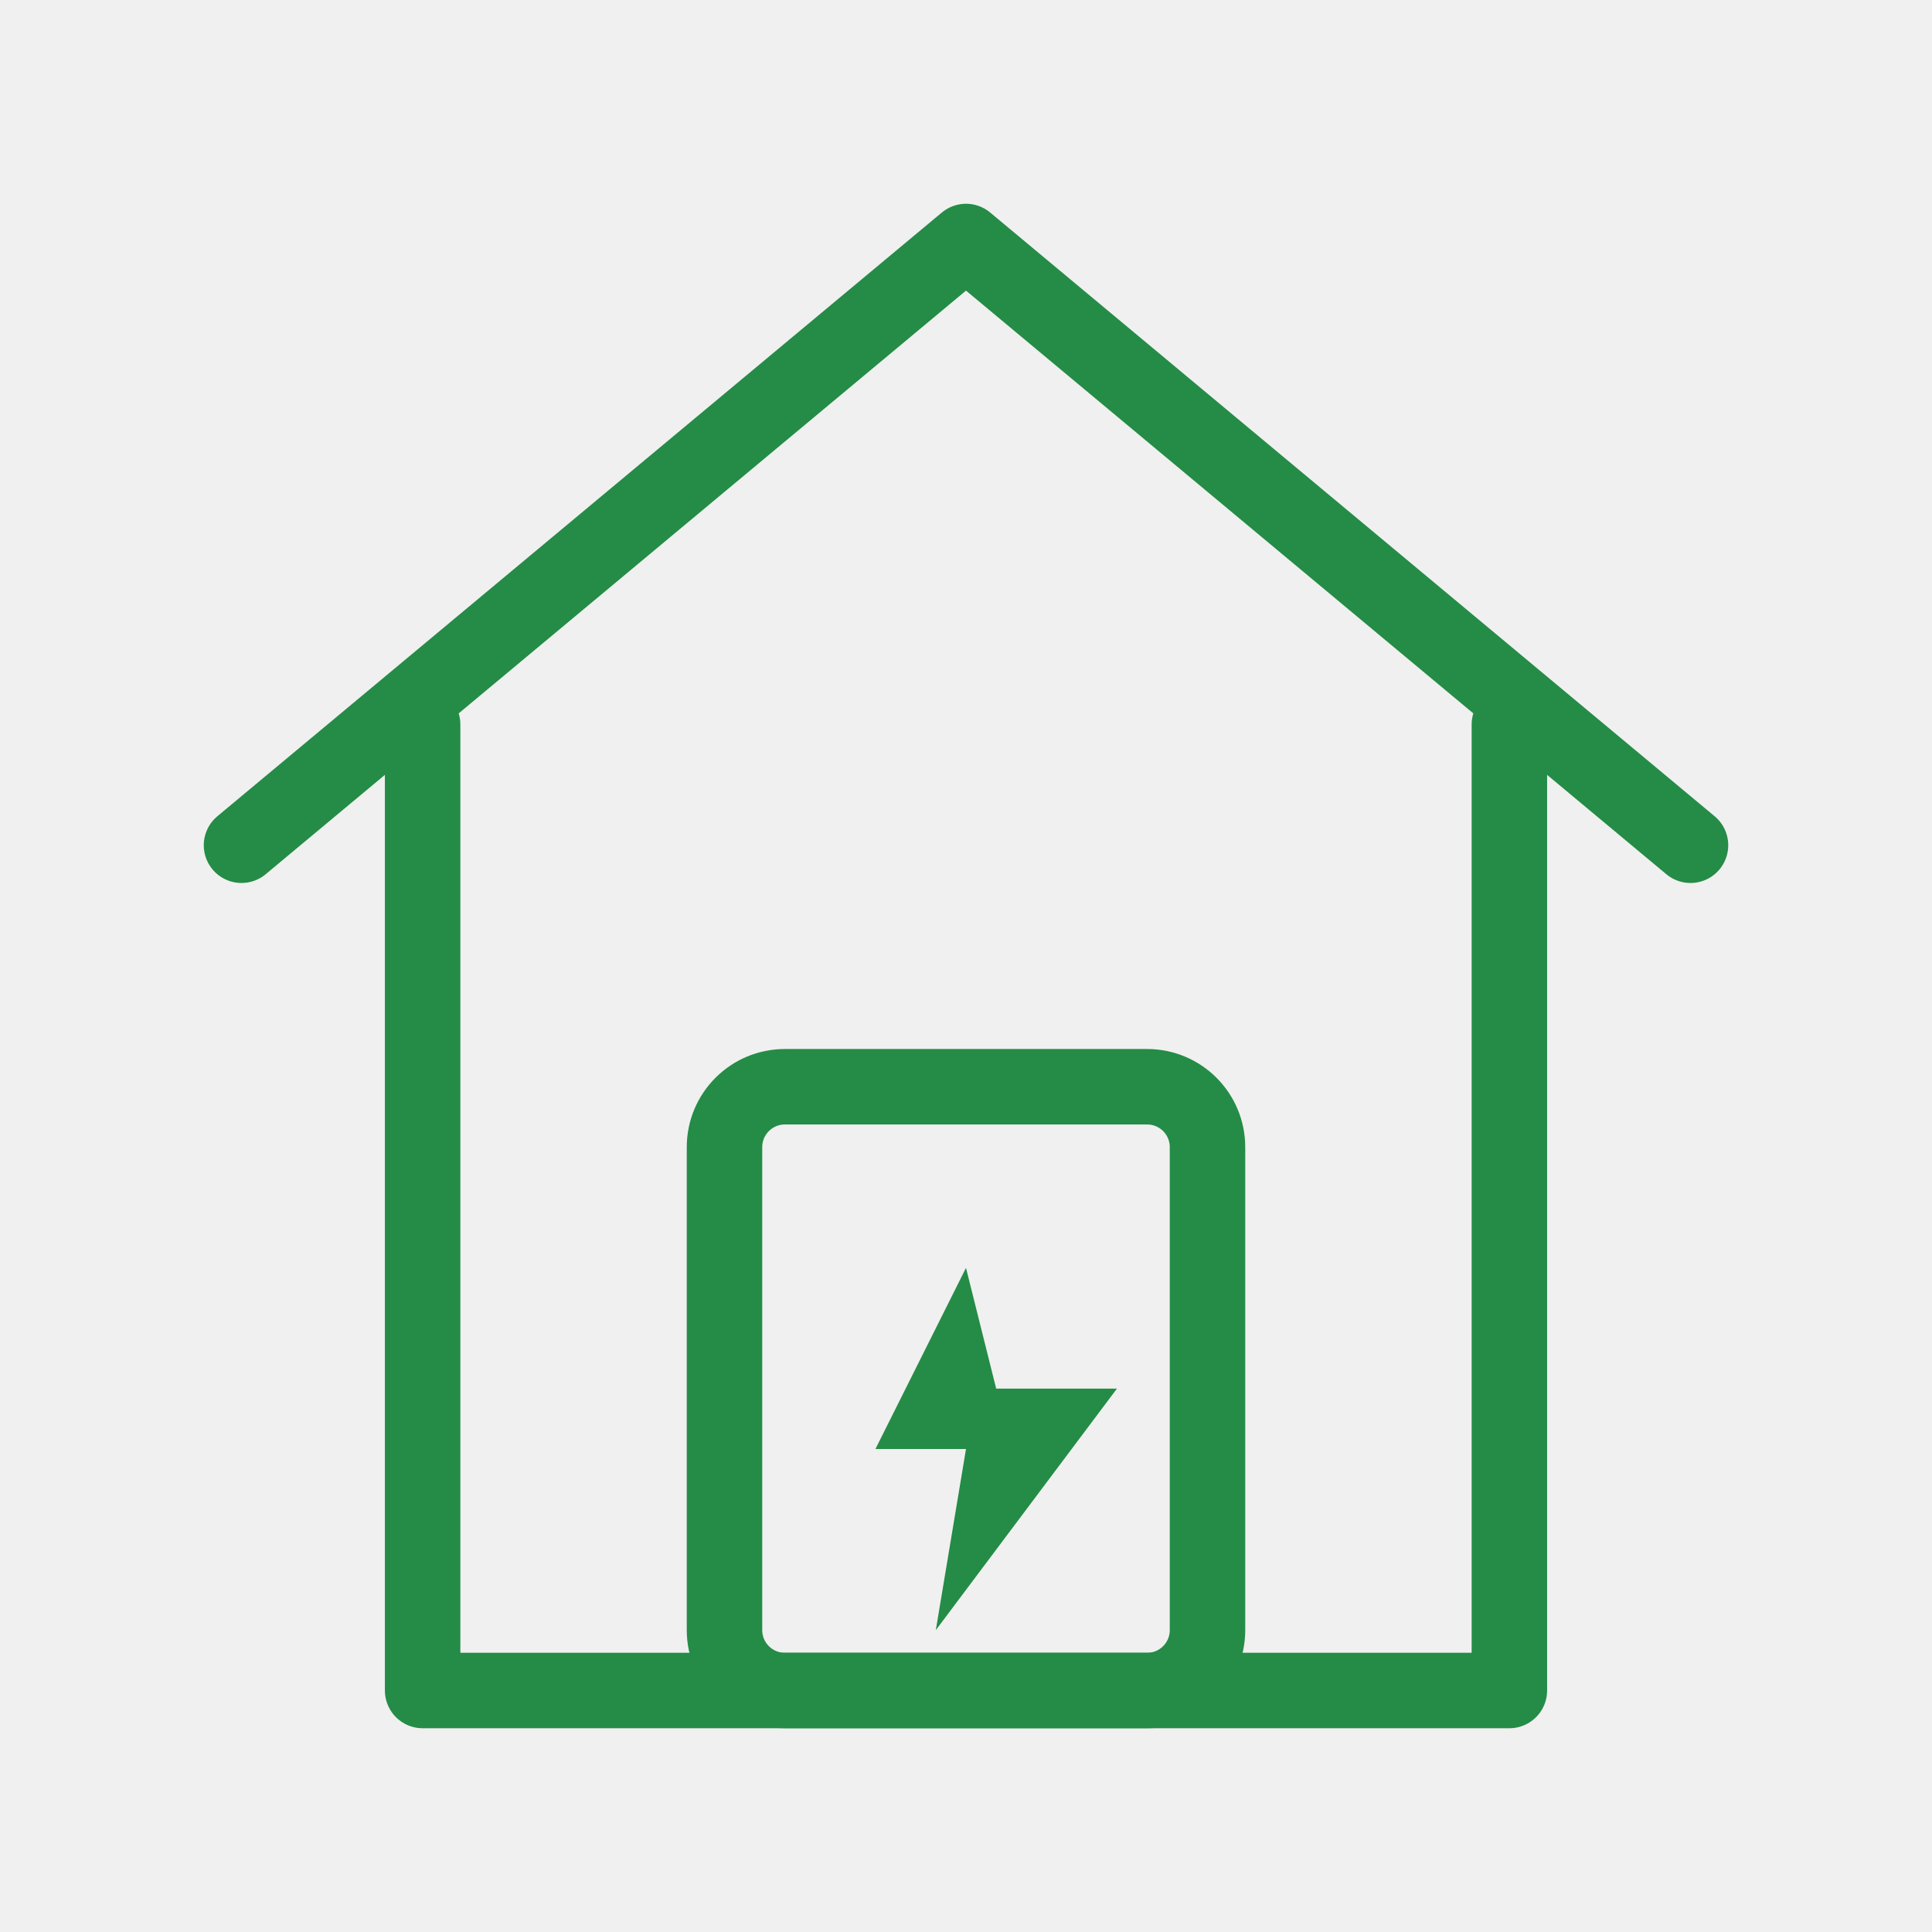
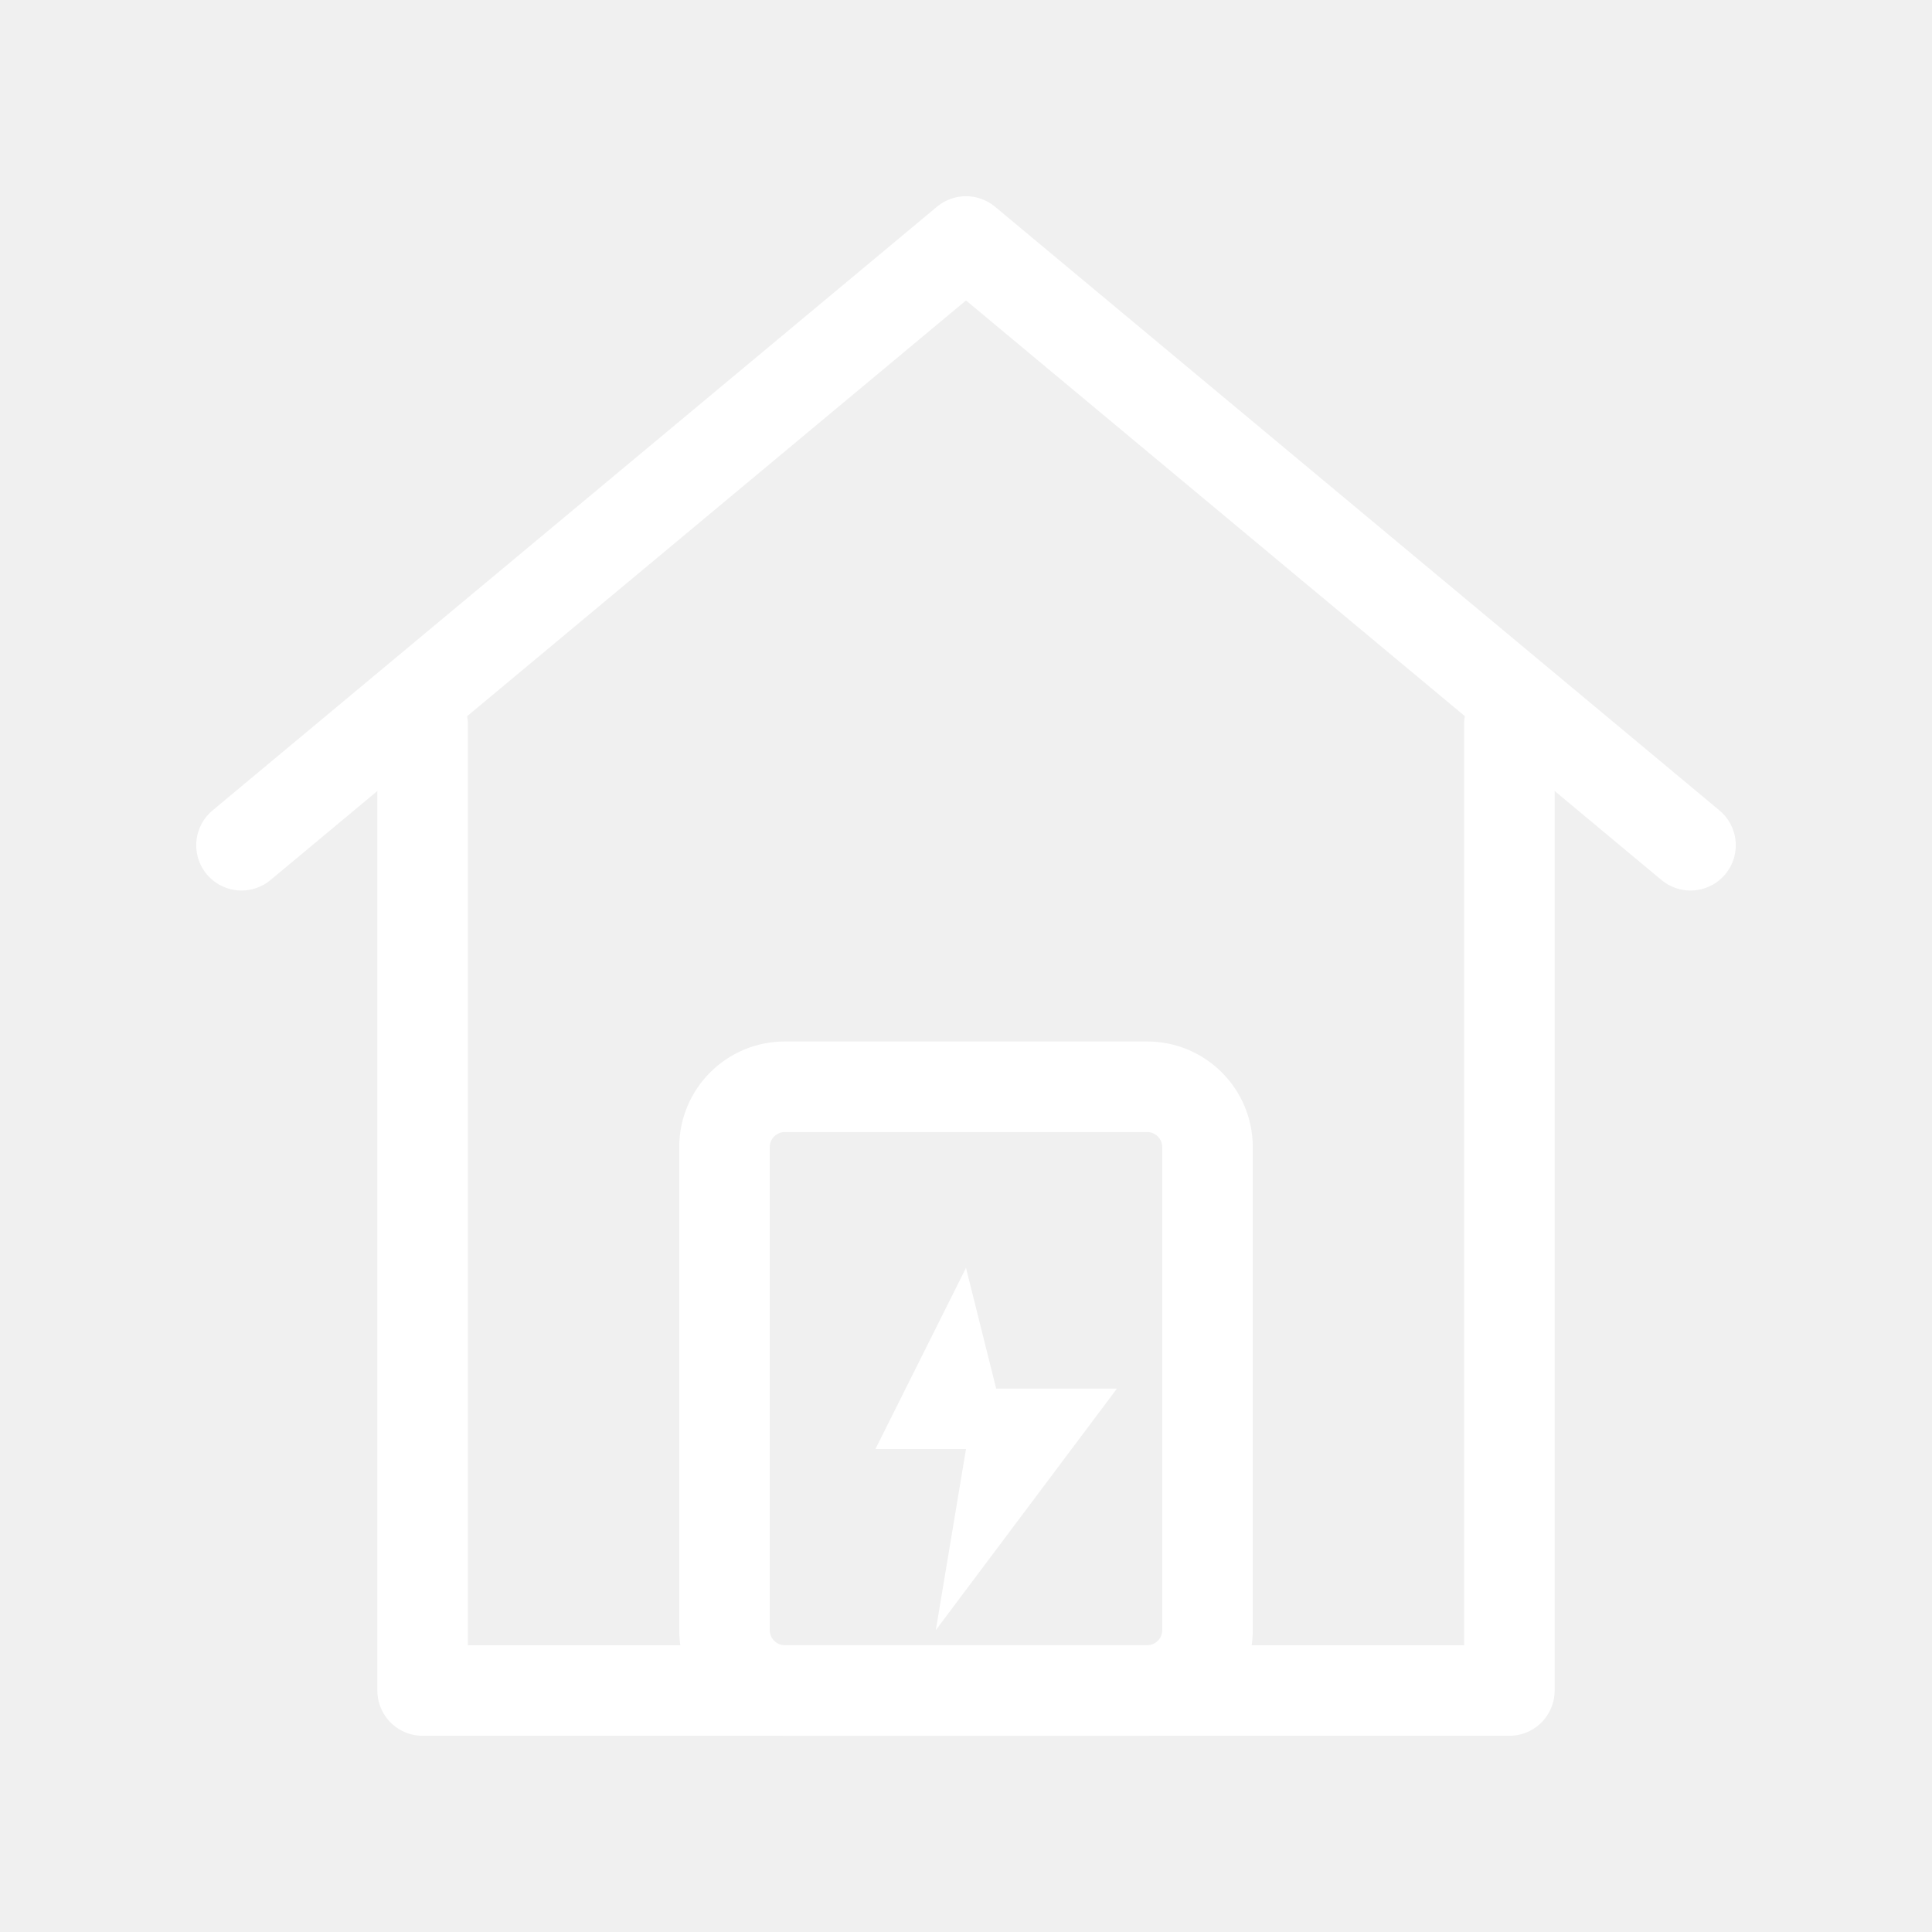
- <svg xmlns="http://www.w3.org/2000/svg" viewBox="0 0 64 64" fill="none" stroke="#248C46" stroke-width="2.5" stroke-linecap="round" stroke-linejoin="round">
+ <svg xmlns="http://www.w3.org/2000/svg" viewBox="0 0 64 64" fill="none" stroke="white" stroke-width="3" stroke-linecap="round" stroke-linejoin="round">
  <path d="M8 28 L32 8 L56 28" />
  <path d="M14 24 L14 56 L50 56 L50 24" />
  <rect x="24" y="36" width="16" height="20" rx="2" />
-   <path d="M32 42 L29 48 L32 48 L31 54 L37 46 L33 46 Z" fill="#248C46" stroke="none" />
+   <path d="M32 42 L29 48 L32 48 L31 54 L37 46 L33 46 Z" fill="white" stroke="none" />
</svg>
